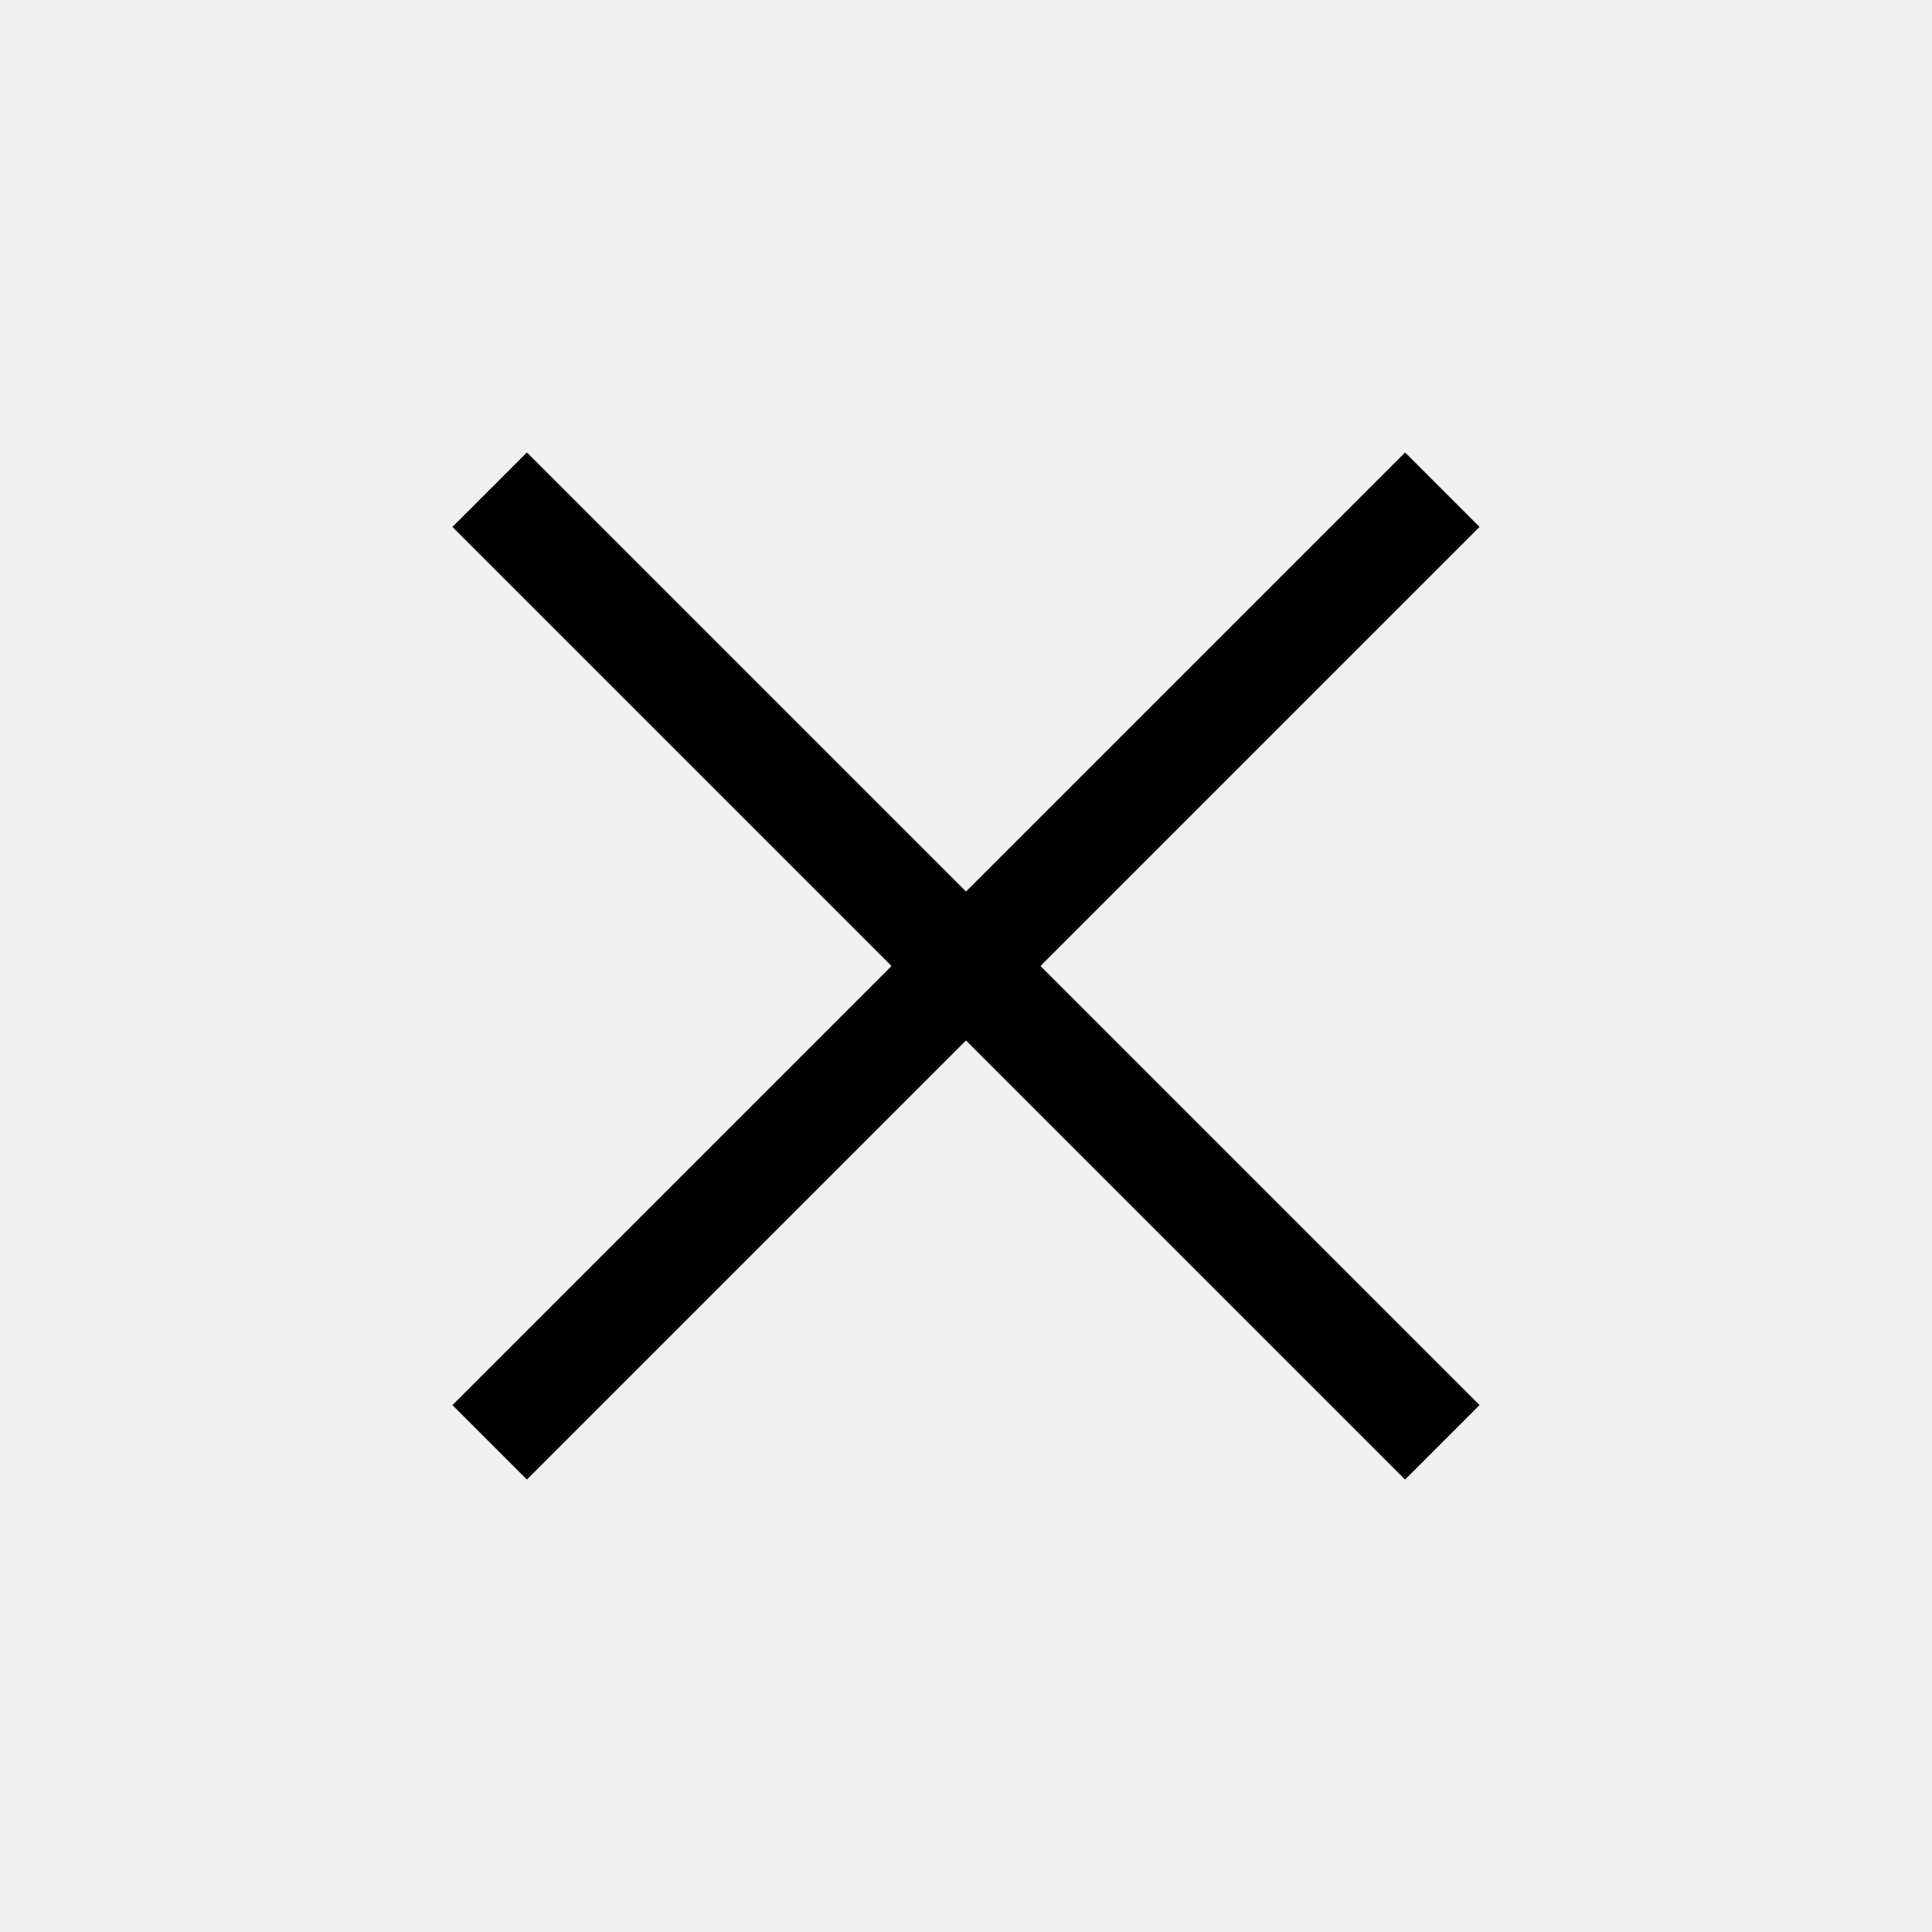
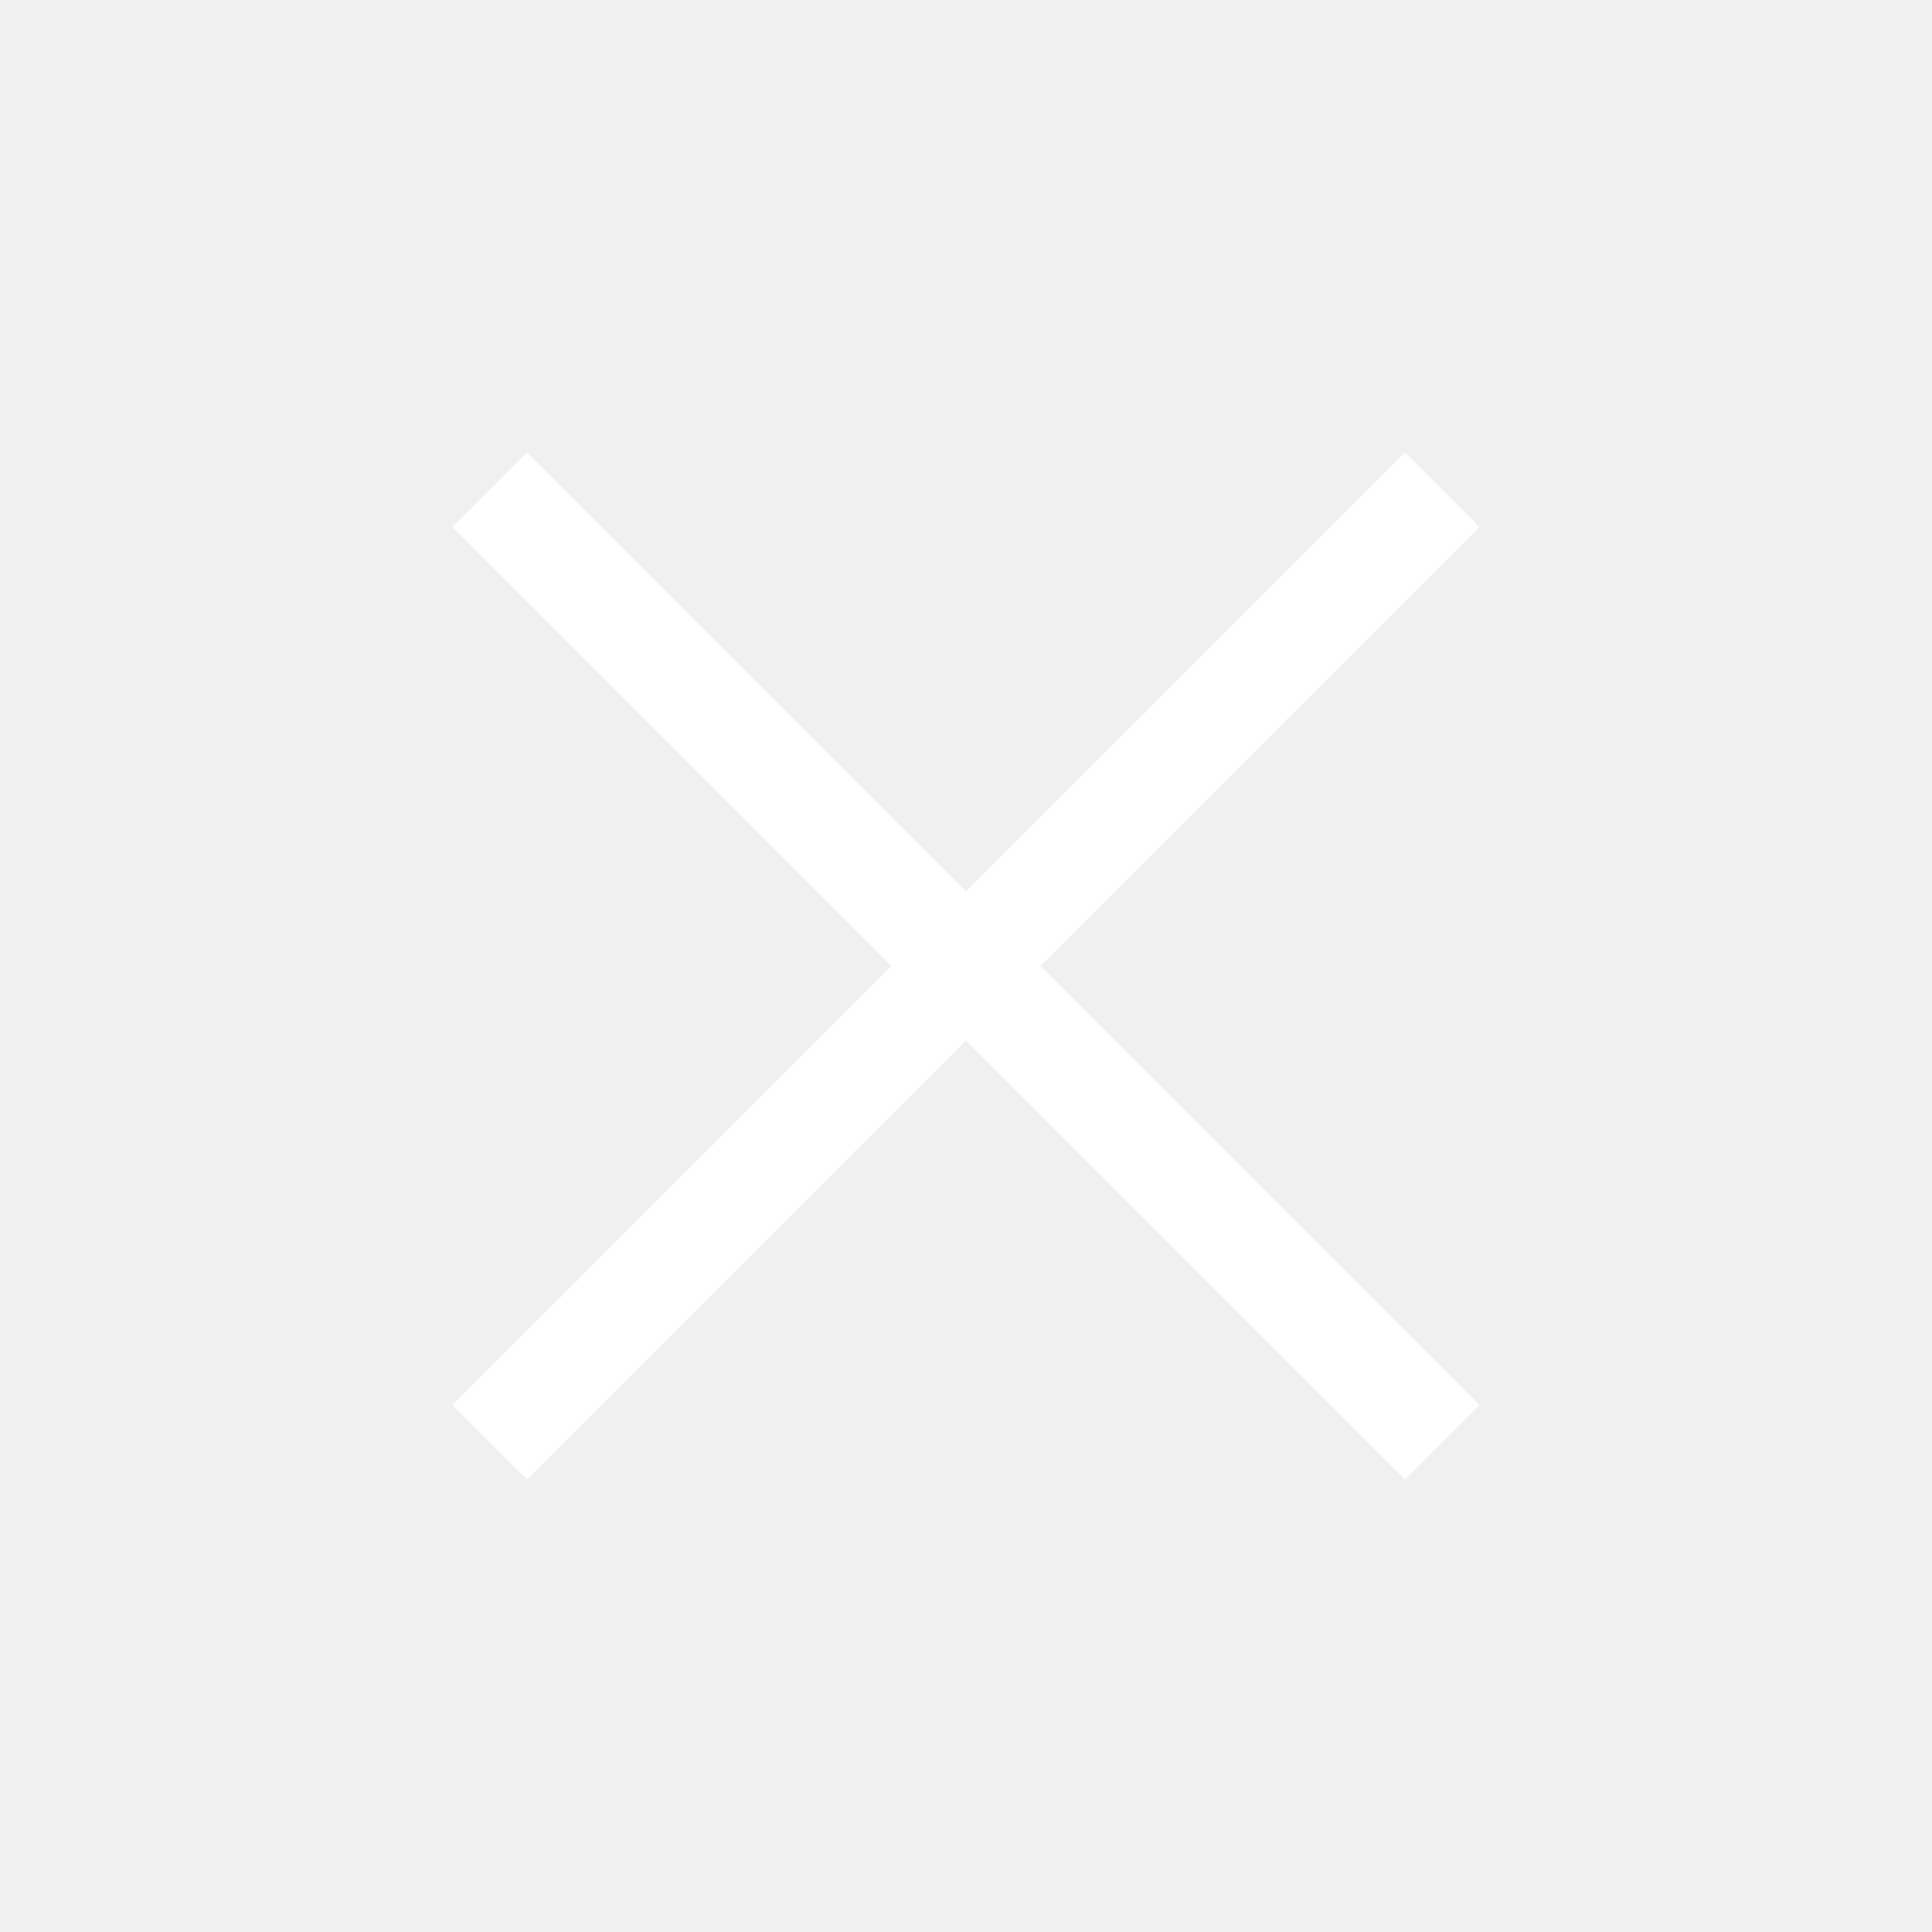
<svg xmlns="http://www.w3.org/2000/svg" version="1.1" viewBox="0 0 22 22">
  <defs>

</defs>
  <g class="ColorScheme-Text" stroke-linecap="square">
-     <path d="m6 6 10 10m-10 0 10-10" fill="currentColor" />
-     <path d="M 6,5.152 5.152,6 10.152,11 5.152,16 6,16.848 l 5,-5 5,5 L 16.848,16 l -5,-5 5,-5 L 16,5.152 11,10.152 Z" fill="currentColor" />
+     <path d="m6 6 10 10m-10 0 10-10" fill="#fff" />
+     <path d="M 6,5.152 5.152,6 10.152,11 5.152,16 6,16.848 l 5,-5 5,5 L 16.848,16 l -5,-5 5,-5 L 16,5.152 11,10.152 Z" fill="#fff" />
  </g>
</svg>
